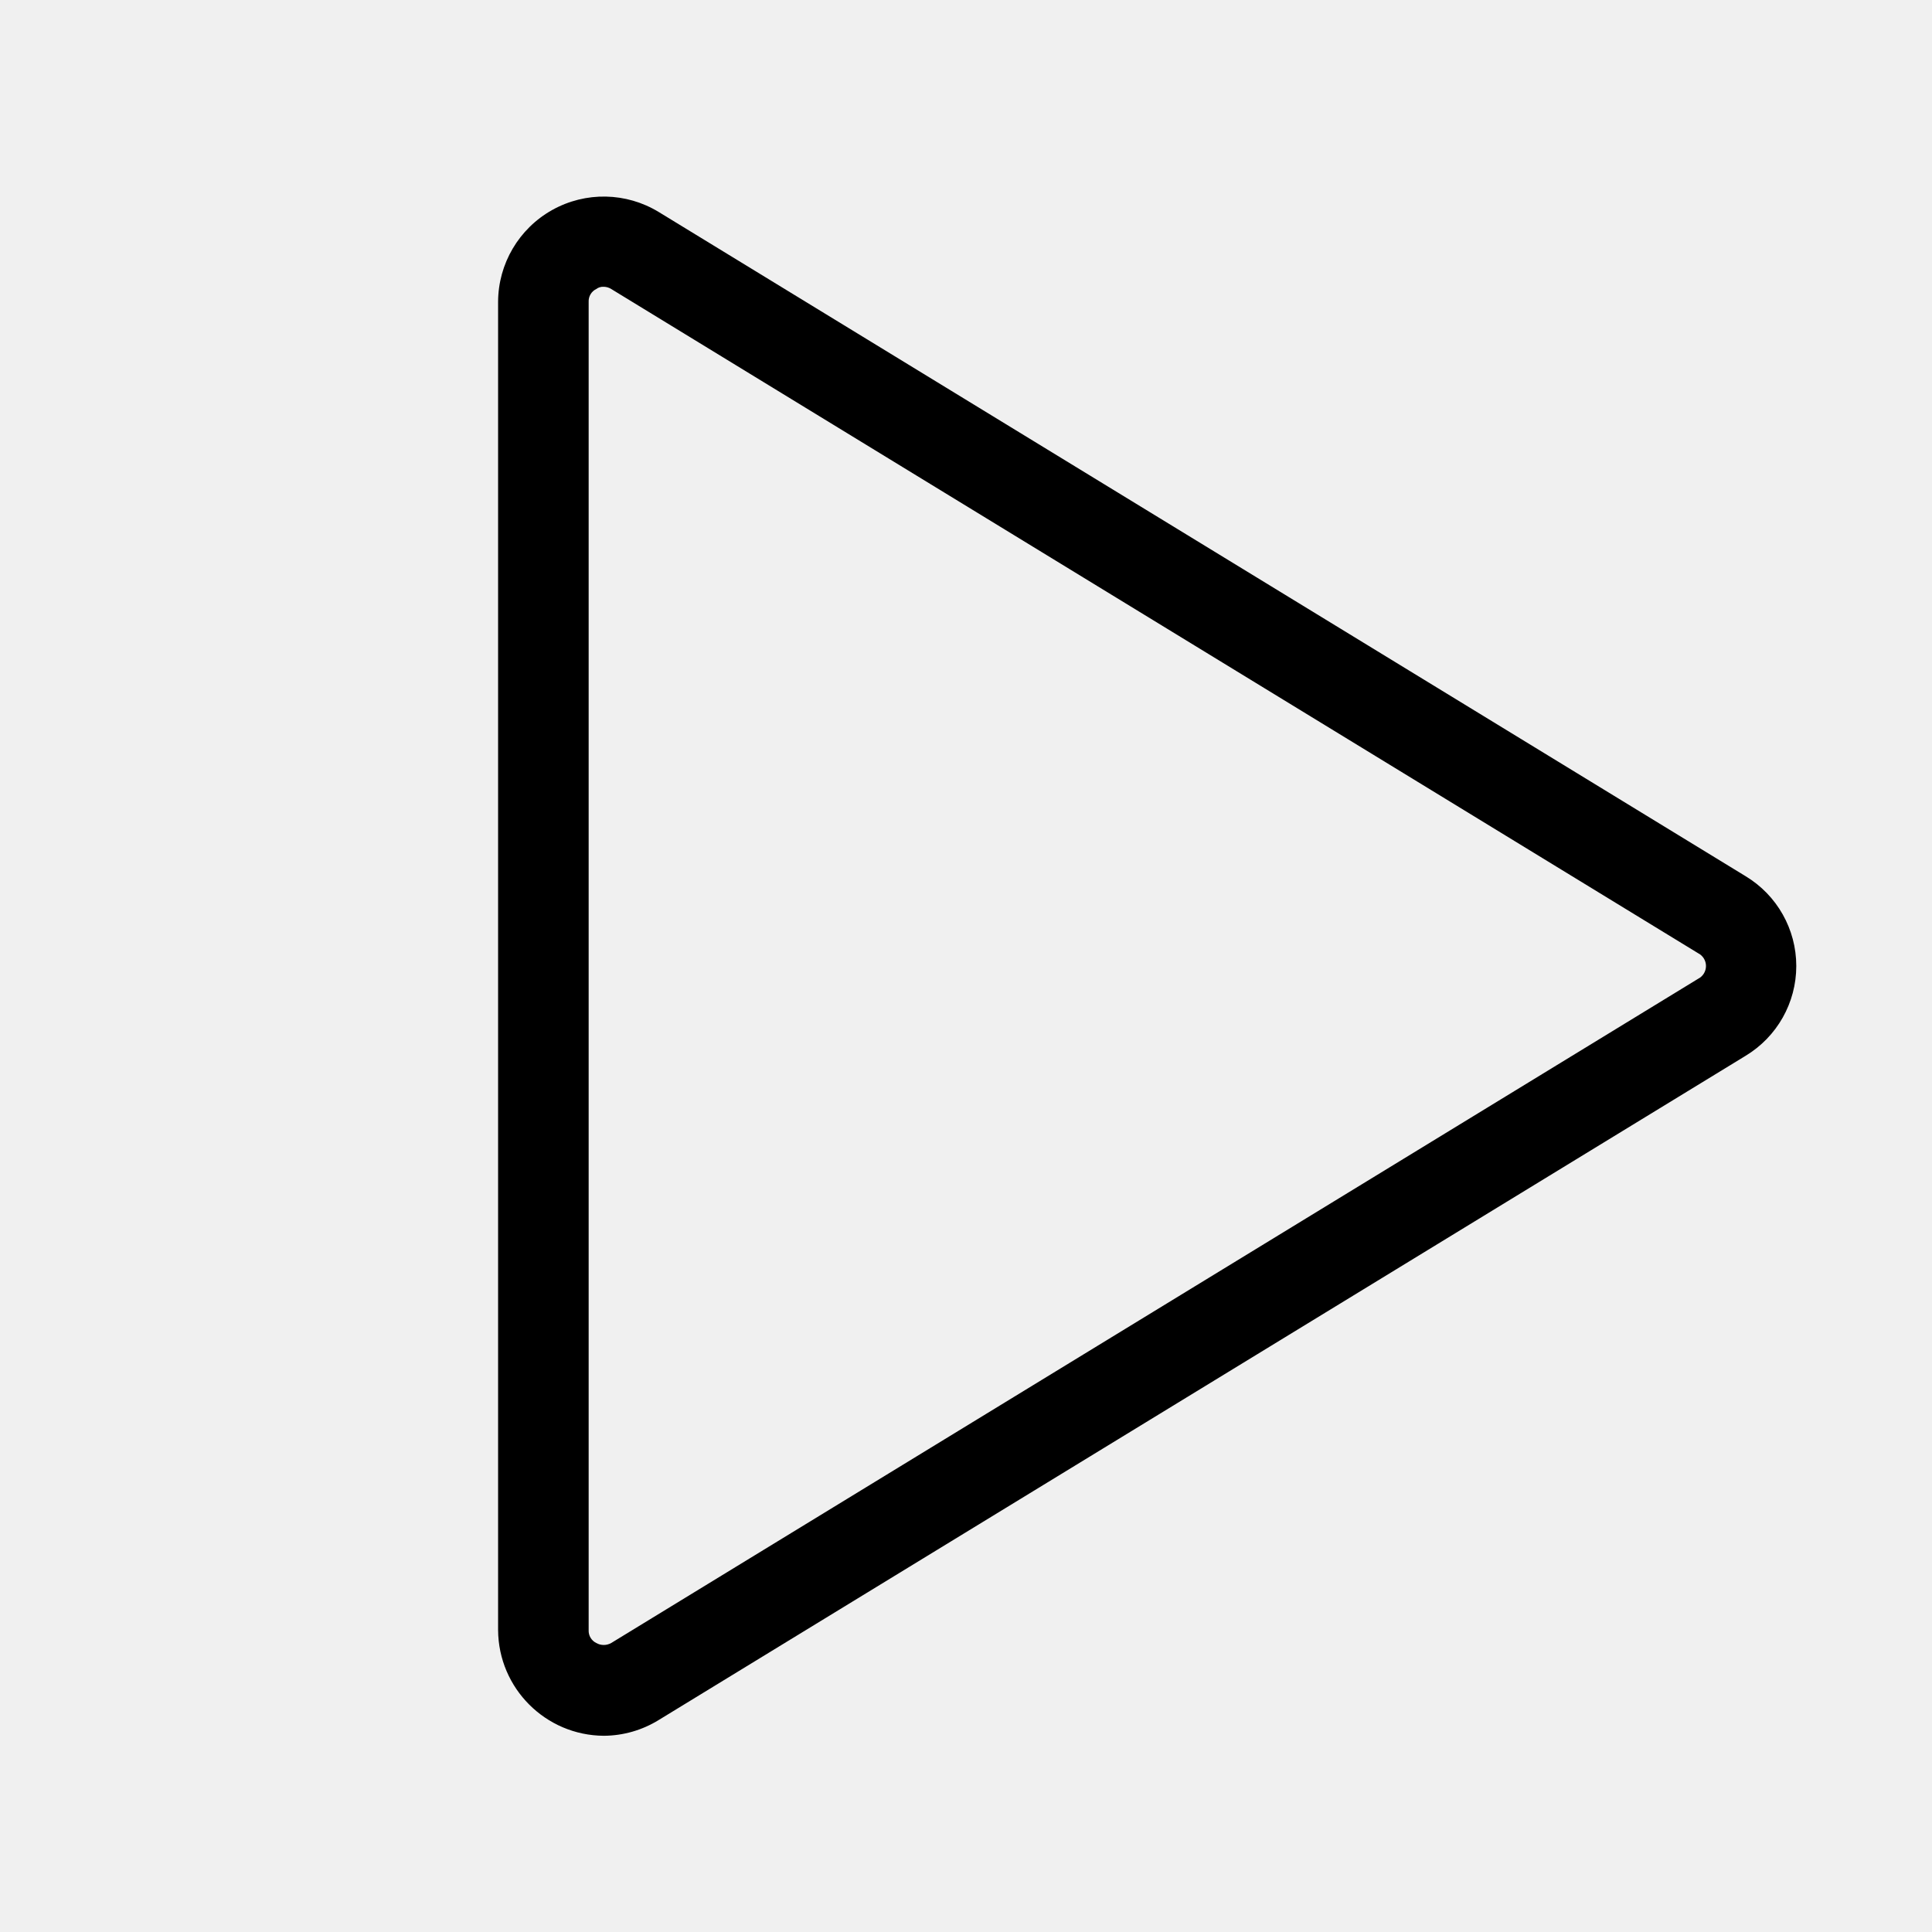
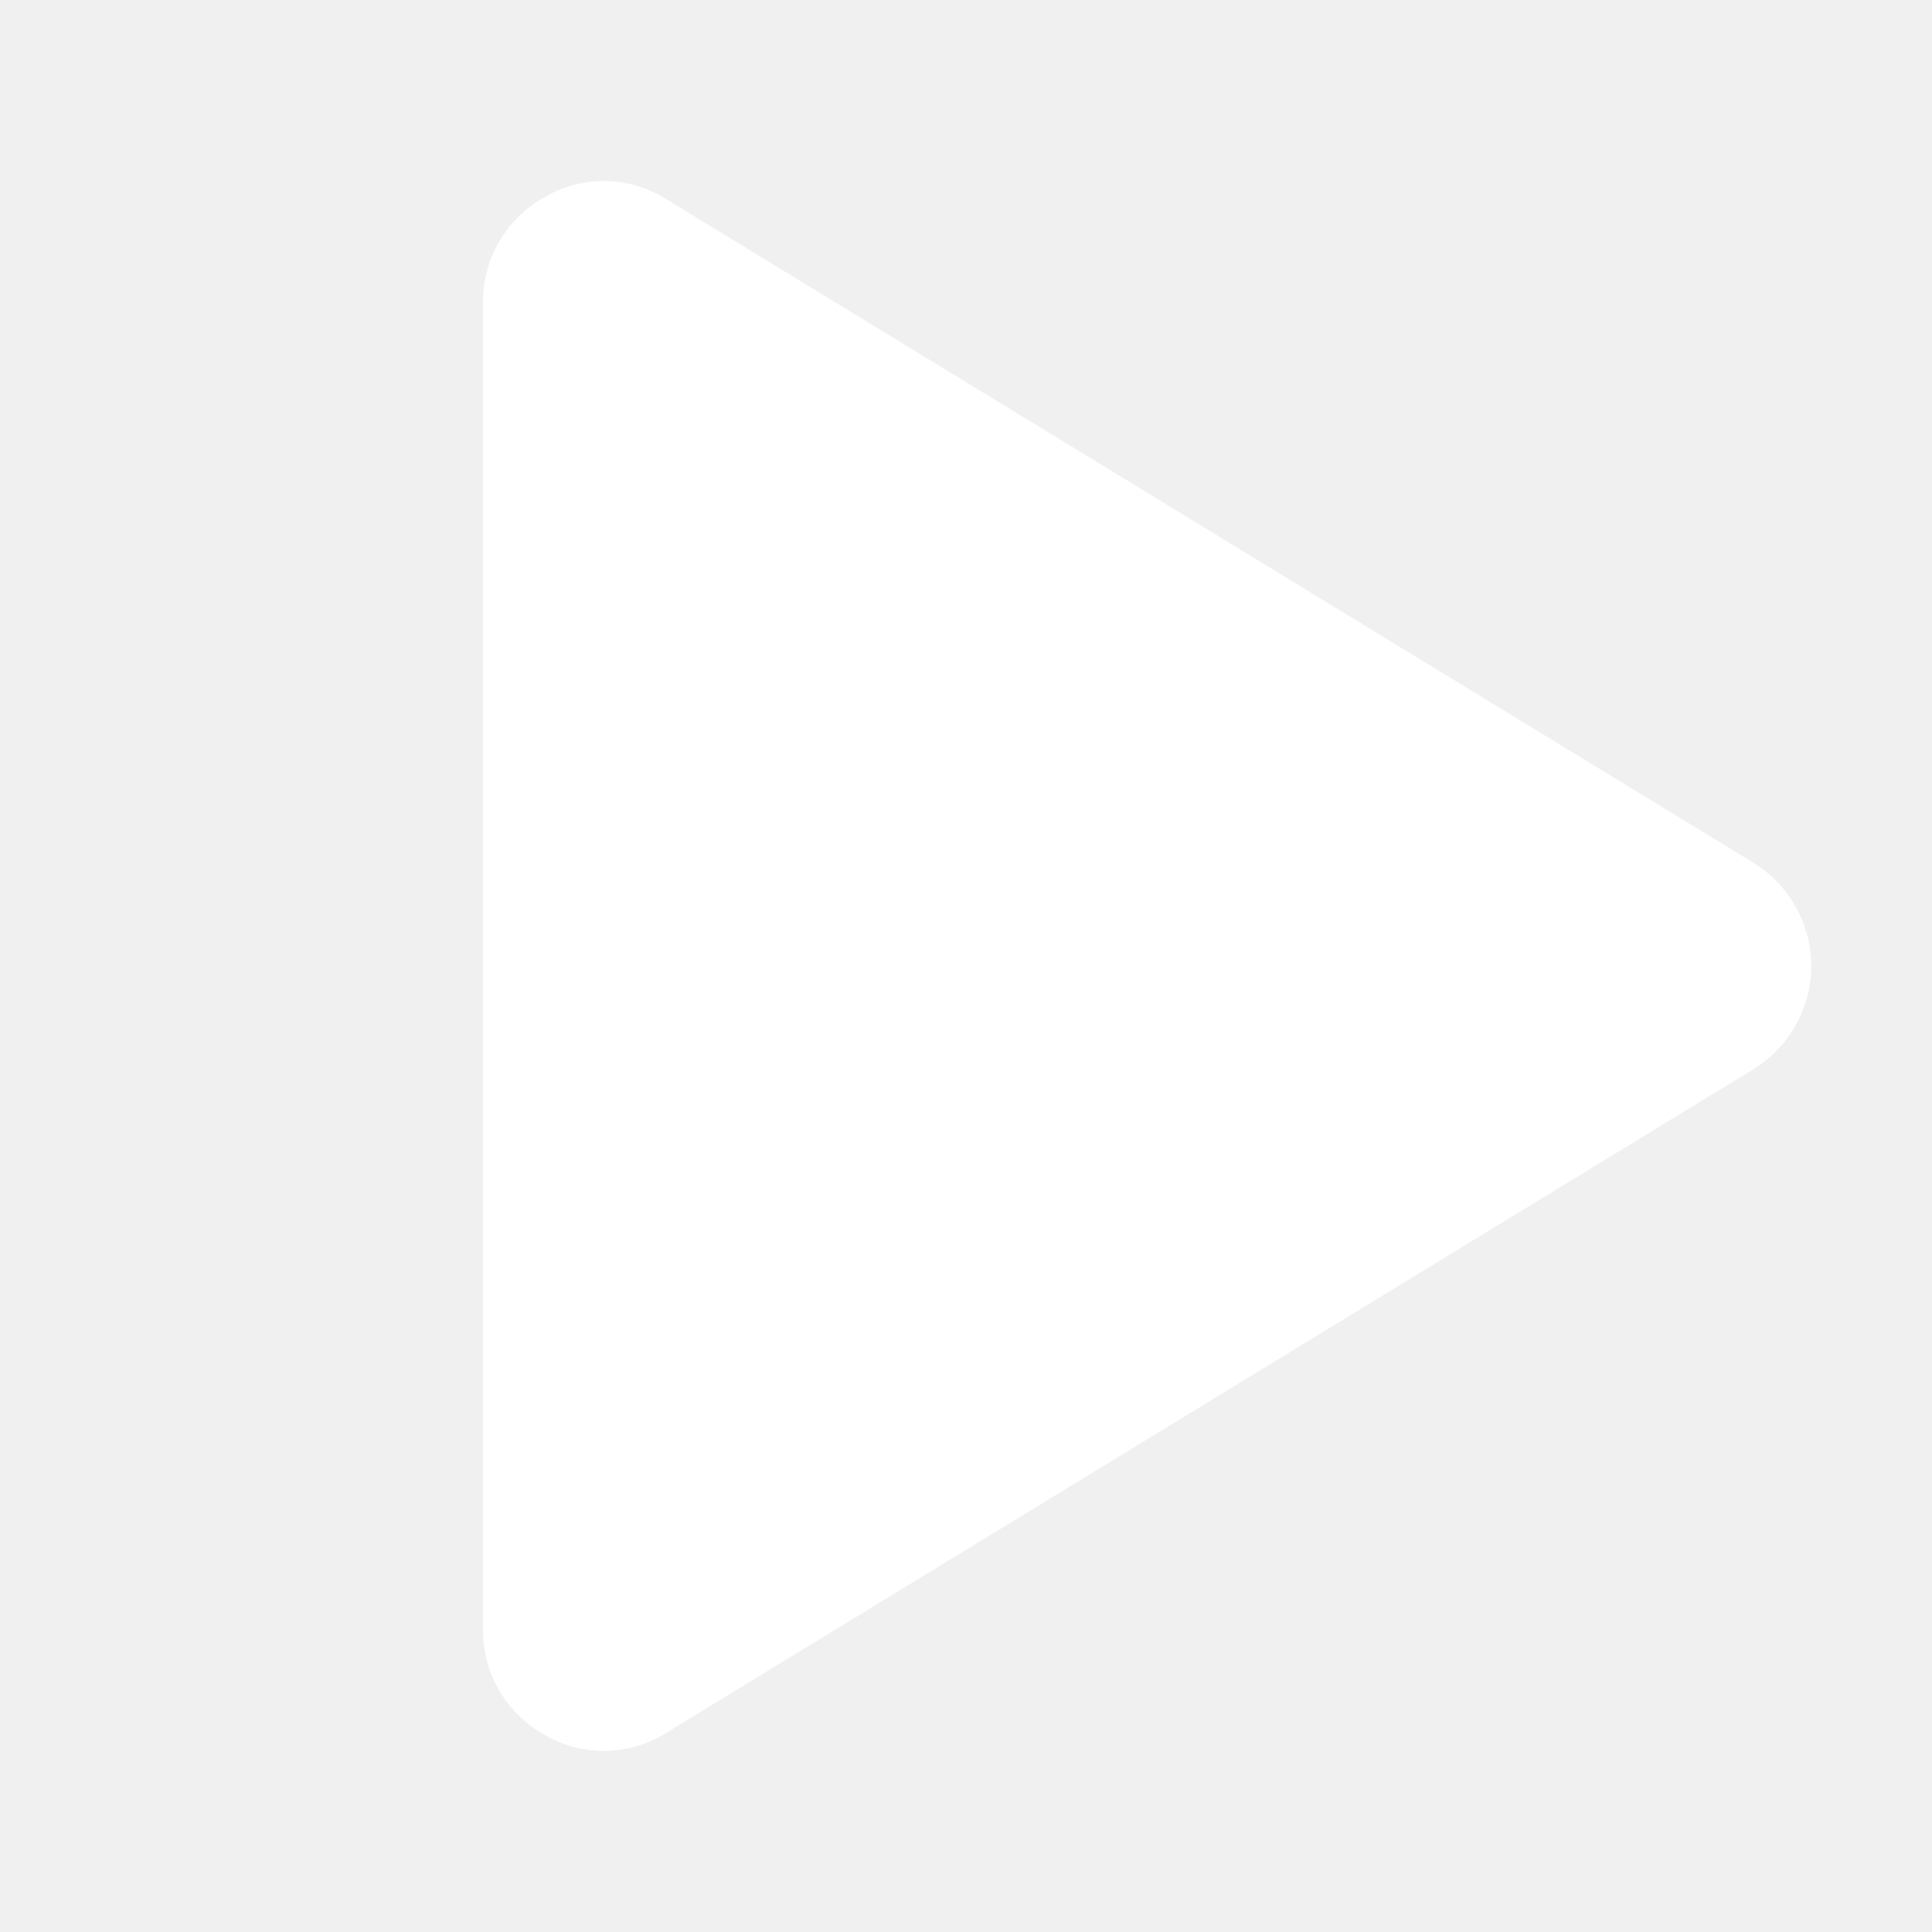
<svg xmlns="http://www.w3.org/2000/svg" aria-hidden="true" role="img" class="iconify iconify--ph" width="32" height="32" preserveAspectRatio="xMidYMid meet" viewBox="0 0 256 256">
-   <path fill="currentColor" d="M80 230a14.1 14.1 0 0 1-14-14V40a14 14 0 0 1 21.3-11.9l144 88a13.9 13.9 0 0 1 0 23.8l-144 88A14 14 0 0 1 80 230Zm0-192a1.5 1.5 0 0 0-1 .3a1.8 1.8 0 0 0-1 1.7v176a1.8 1.8 0 0 0 1 1.7a2 2 0 0 0 2 0l144-88a1.9 1.9 0 0 0 0-3.4l-144-88a1.9 1.9 0 0 0-1-.3Z" />
+   <path fill="white" d="M240 128a16.1 16.1 0 0 1-7.7 13.7l-144 87.9a15.5 15.5 0 0 1-16.1.3A15.8 15.8 0 0 1 64 216V40a15.8 15.8 0 0 1 8.2-13.9a15.5 15.5 0 0 1 16.1.3l144 87.9A16.1 16.1 0 0 1 240 128Z" />
</svg>
